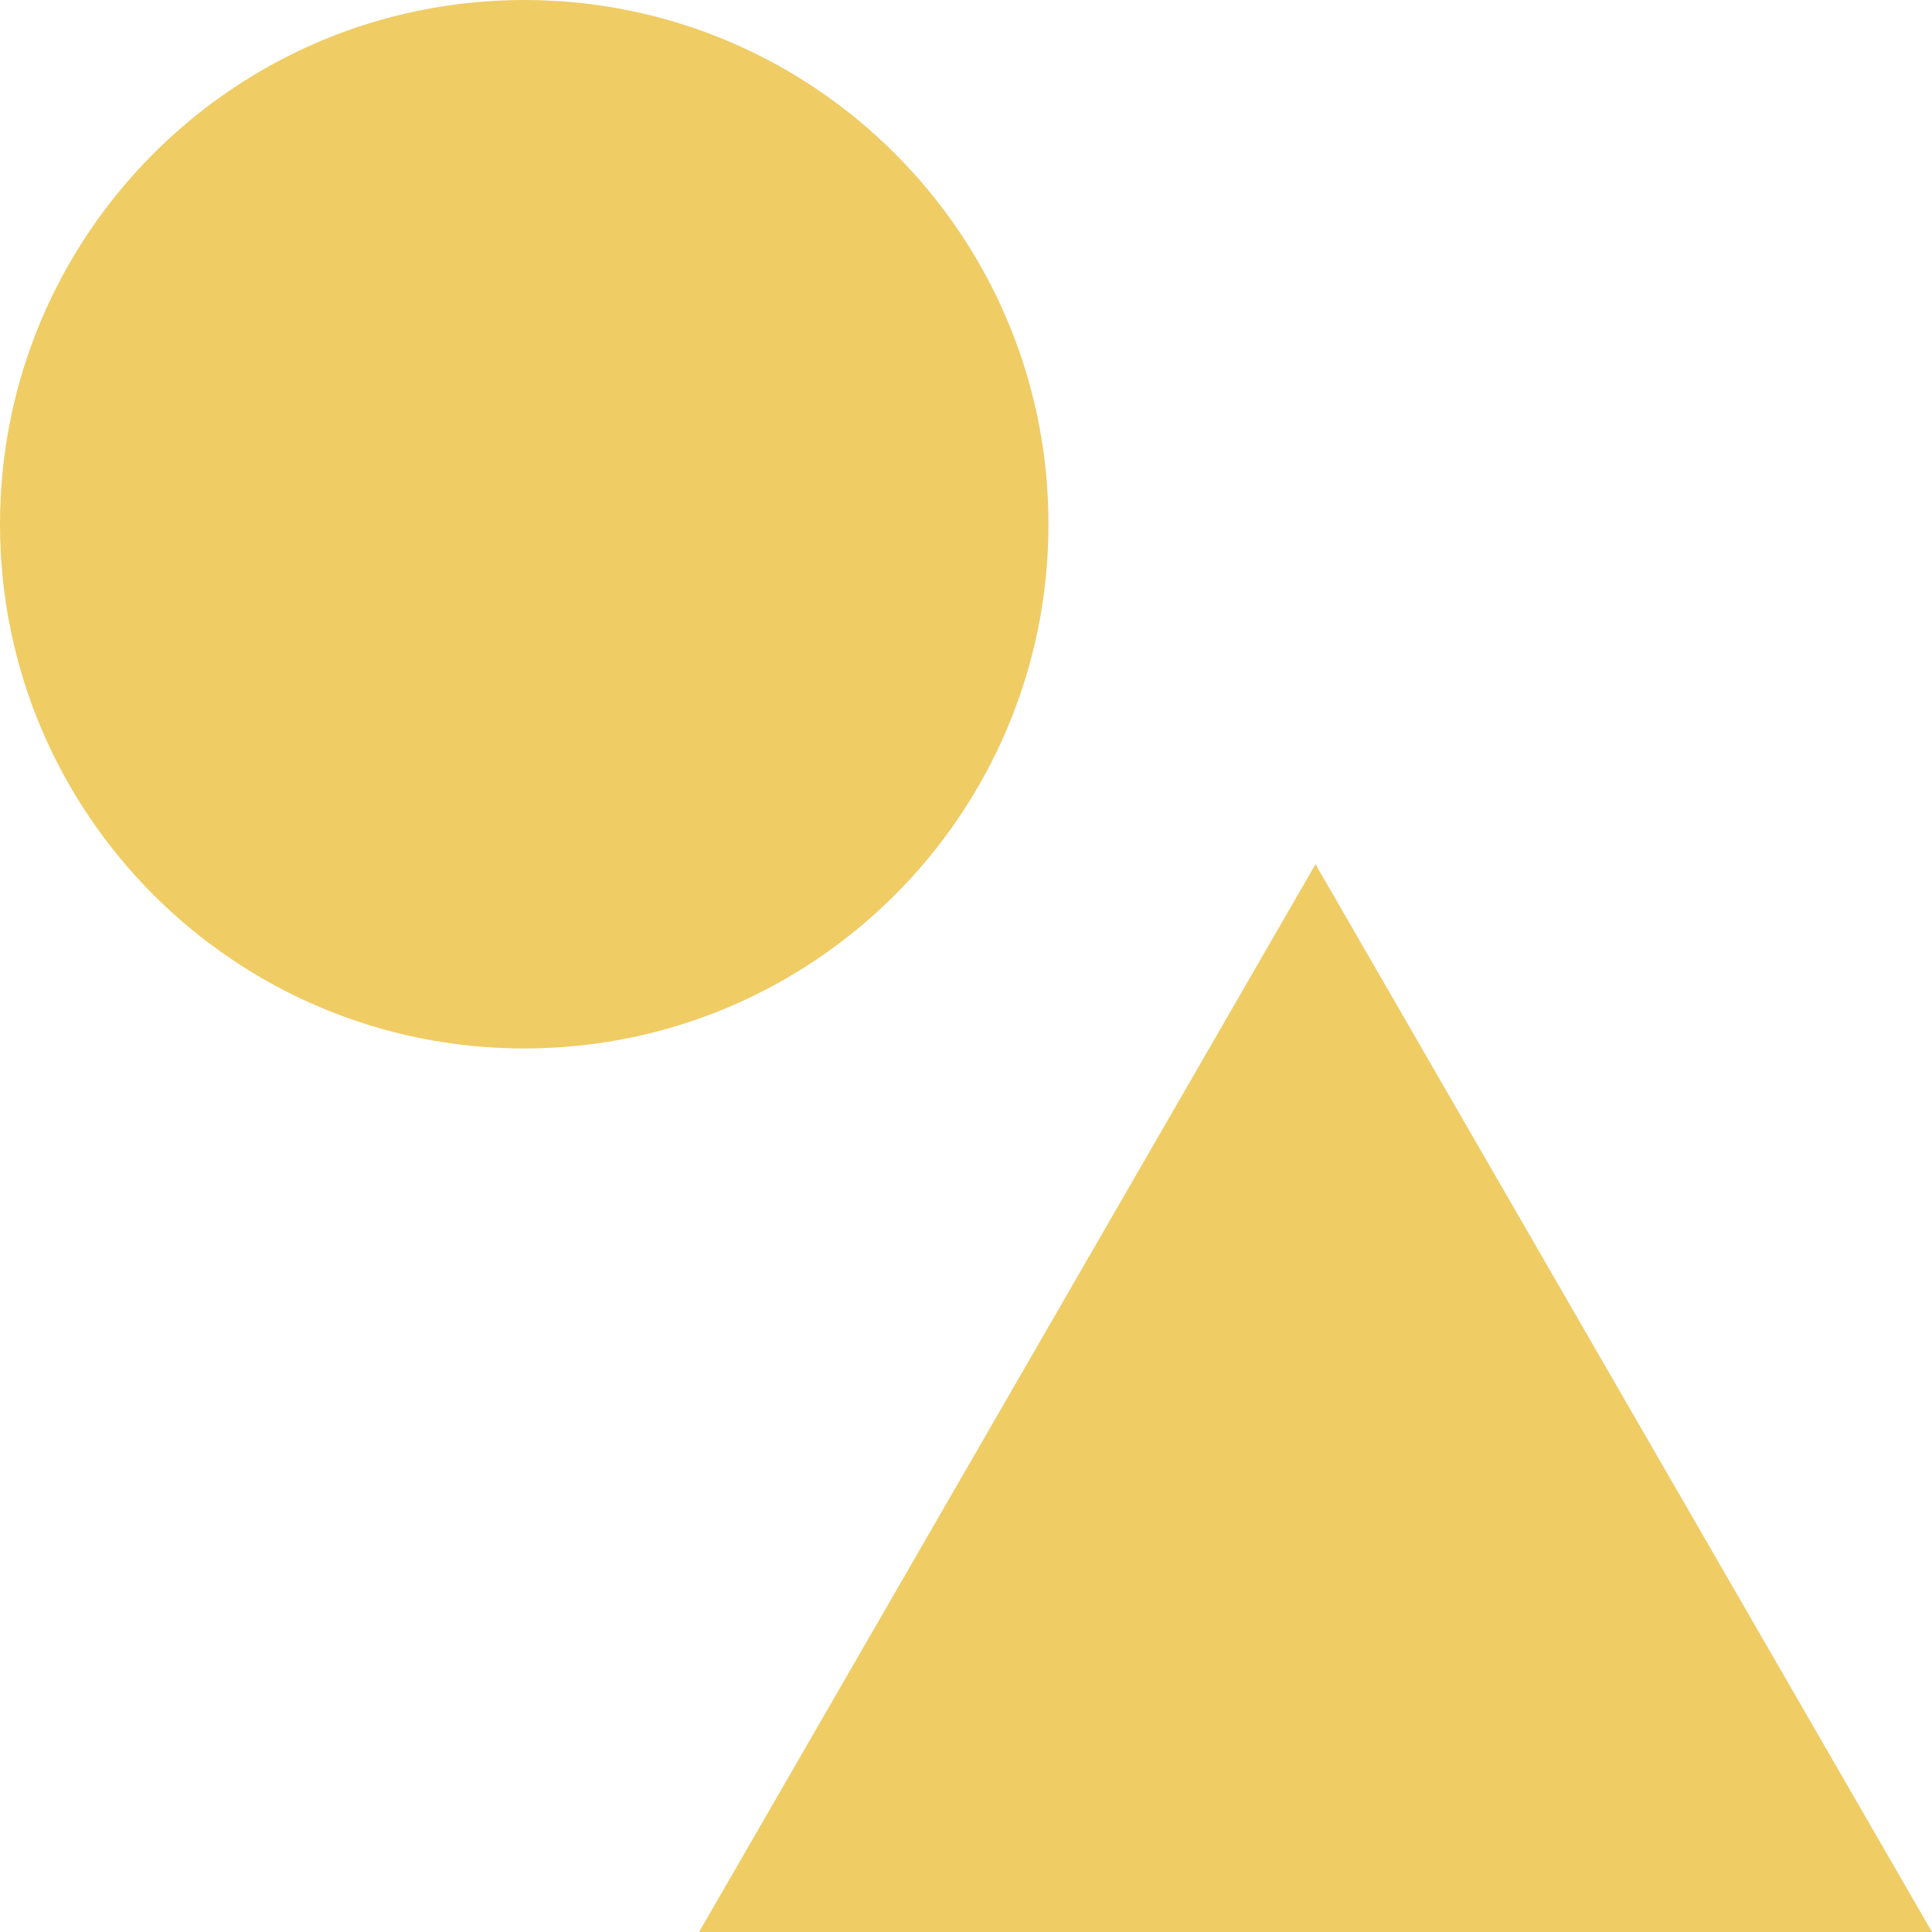
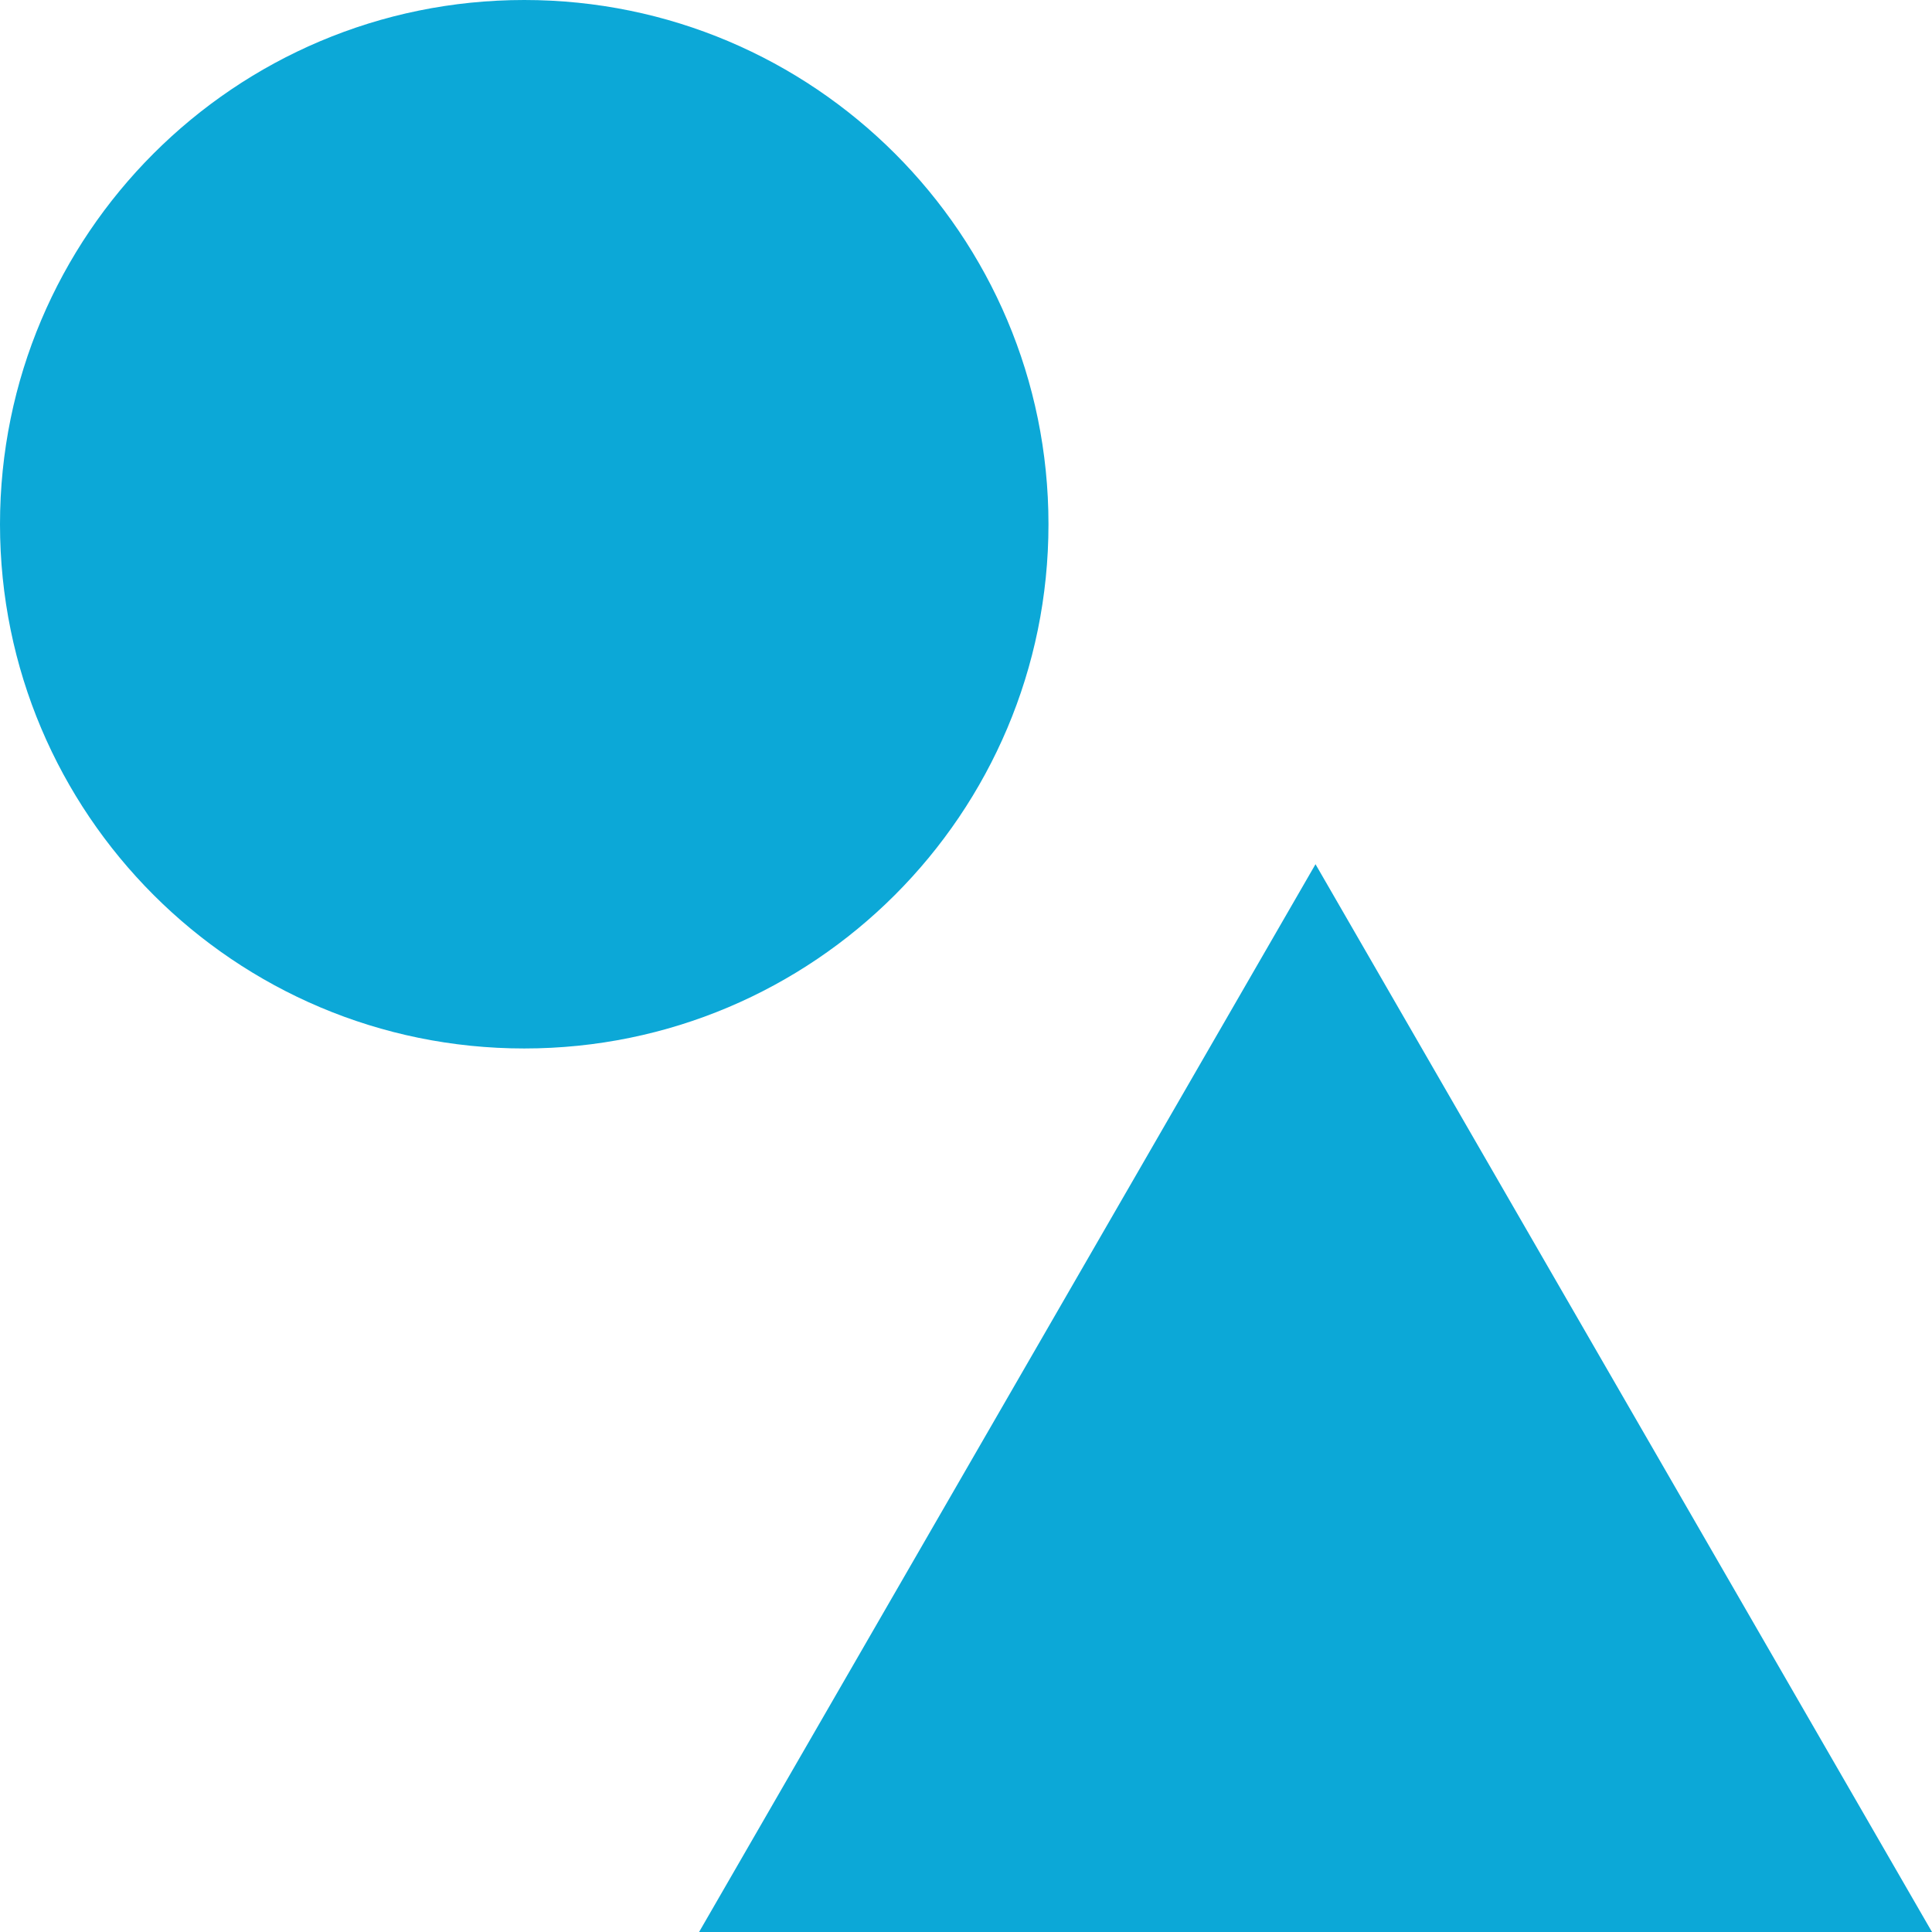
<svg xmlns="http://www.w3.org/2000/svg" version="1.1" x="0px" y="0px" viewBox="0 0 32 32" enable-background="new 0 0 32 32" xml:space="preserve" transform="matrix(1, 0, 0, 1, 0, 0)">
  <g display="none">
-     <rect x="-289.328" y="-186.667" display="inline" fill="#f0cc65" width="473.333" height="236" />
+     <rect x="-289.328" y="-186.667" display="inline" fill="#0CA8D7" width="473.333" height="236" />
  </g>
  <g display="none">
    <g display="inline">
-       <polygon points="21.789,14.314 32,32 11.578,32   " fill="#f0cc65" />
+       <polygon points="21.789,14.314 32,32 11.578,32   " fill="#0CA8D7" />
    </g>
    <g display="inline">
-       <circle fill="#f0cc65" cx="8.683" cy="8.683" r="8.683" />
+       <circle fill="#0CA8D7" cx="8.683" cy="8.683" r="8.683" />
    </g>
  </g>
  <g>
    <g>
-       <polygon points="11.579,32 32,32 21.789,14.314   " fill="#f0cc65" />
-       <circle cx="8.683" cy="8.683" r="8.683" fill="#f0cc65" />
+       <polygon points="11.579,32 32,32 21.789,14.314   " fill="#0CA8D7" />
+       <circle cx="8.683" cy="8.683" r="8.683" fill="#0CA8D7" />
    </g>
  </g>
  <g display="none">
    <g display="inline">
-       <path fill="#f0cc65" d="M21.789,16.314L30.268,31H13.311L21.789,16.314 M21.789,14.314L11.578,32H32L21.789,14.314L21.789,14.314z    " />
+       <path fill="#0CA8D7" d="M21.789,16.314L30.268,31H13.311L21.789,16.314 M21.789,14.314L11.578,32H32L21.789,14.314L21.789,14.314z    " />
    </g>
    <g display="inline">
-       <path fill="#f0cc65" d="M8.683,1c4.237,0,7.683,3.447,7.683,7.683s-3.447,7.683-7.683,7.683S1,12.92,1,8.683S4.447,1,8.683,1     M8.683,0C3.888,0,0,3.888,0,8.683s3.888,8.683,8.683,8.683c4.796,0,8.683-3.888,8.683-8.683S13.479,0,8.683,0L8.683,0z" />
+       <path fill="#0CA8D7" d="M8.683,1c4.237,0,7.683,3.447,7.683,7.683s-3.447,7.683-7.683,7.683S1,12.92,1,8.683S4.447,1,8.683,1     M8.683,0C3.888,0,0,3.888,0,8.683s3.888,8.683,8.683,8.683c4.796,0,8.683-3.888,8.683-8.683S13.479,0,8.683,0L8.683,0z" />
    </g>
  </g>
  <g display="none">
    <g display="inline">
-       <circle fill="#f0cc65" cx="8.683" cy="8.683" r="8.183" />
+       <circle fill="#0CA8D7" cx="8.683" cy="8.683" r="8.183" />
      <g>
        <path d="M8.683,1c4.237,0,7.683,3.447,7.683,7.683s-3.447,7.683-7.683,7.683S1,12.92,1,8.683S4.447,1,8.683,1 M8.683,0     C3.888,0,0,3.888,0,8.683s3.888,8.683,8.683,8.683c4.796,0,8.683-3.888,8.683-8.683S13.479,0,8.683,0L8.683,0z" fill="#f0cc65" />
      </g>
    </g>
    <g display="inline">
-       <polygon fill="#f0cc65" points="12.445,31.5 21.789,15.314 31.134,31.5   " />
+       <polygon fill="#0CA8D7" points="12.445,31.5 21.789,15.314 31.134,31.5   " />
      <g>
-         <path d="M21.789,16.314L30.268,31H13.311L21.789,16.314 M21.789,14.314L11.578,32H32L21.789,14.314L21.789,14.314z" fill="#f0cc65" />
+         <path d="M21.789,16.314L30.268,31H13.311L21.789,16.314 M21.789,14.314L11.578,32H32L21.789,14.314L21.789,14.314z" fill="#0CA8D7" />
      </g>
    </g>
  </g>
</svg>
